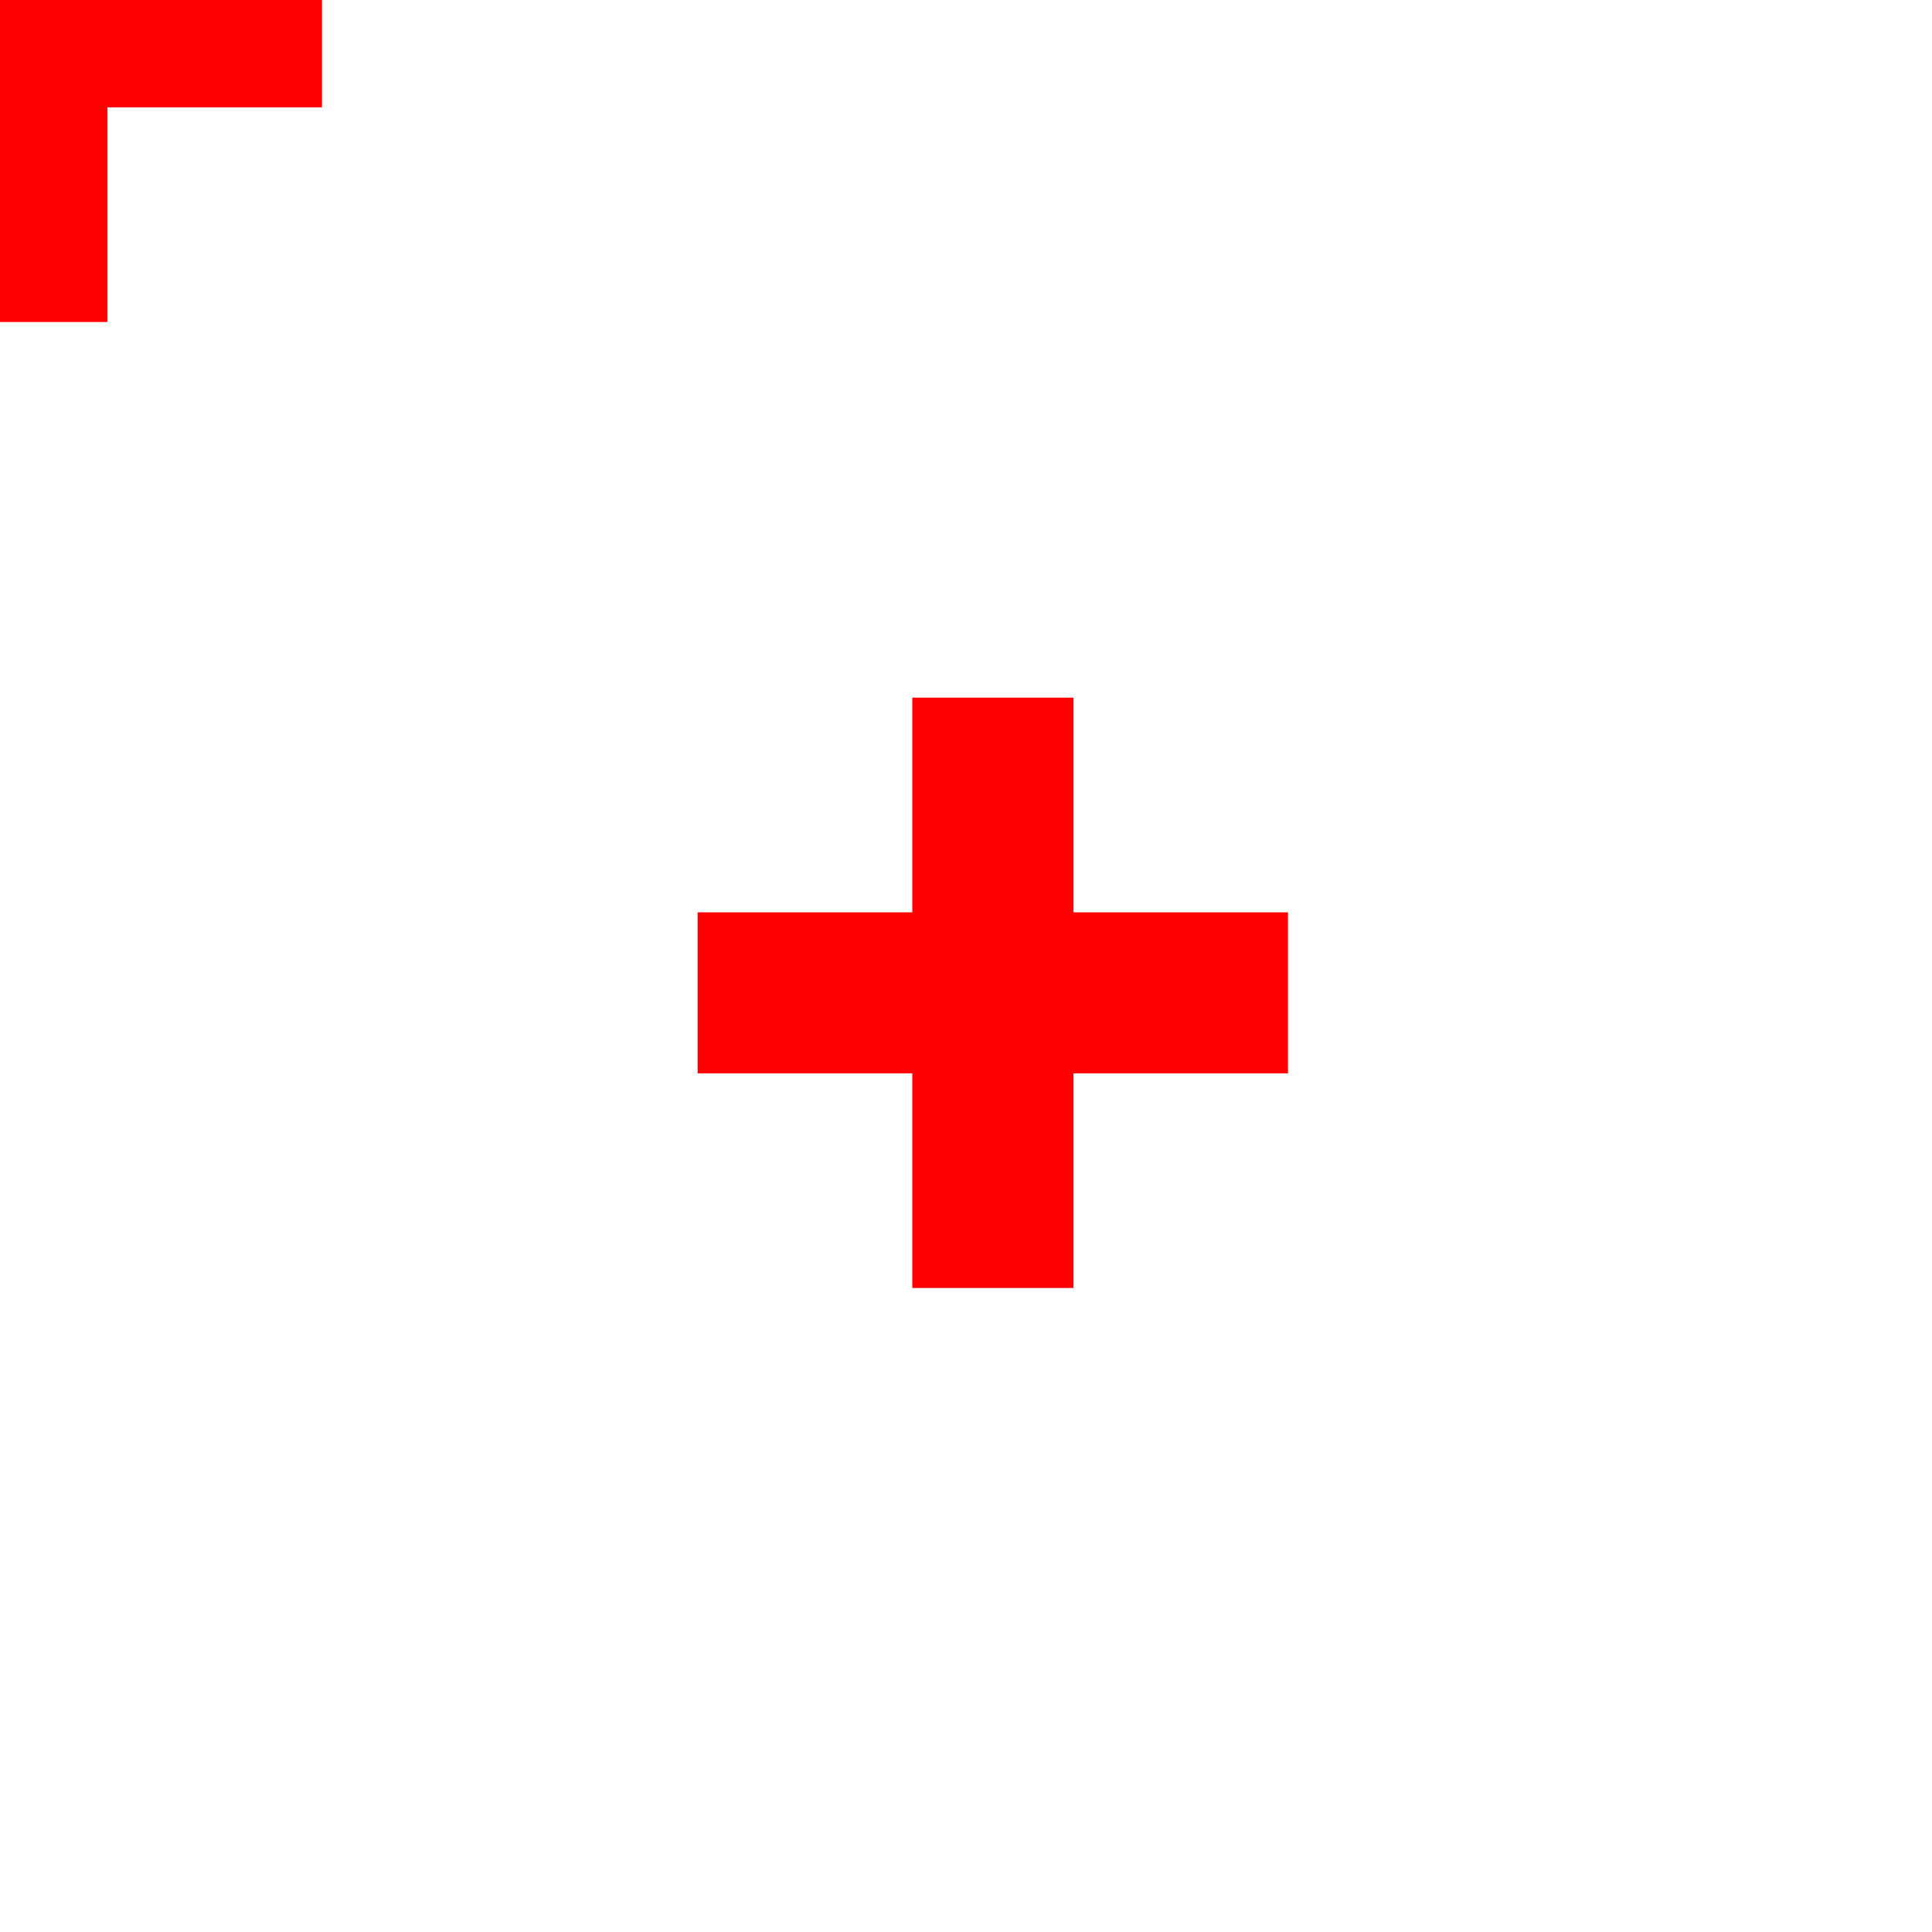
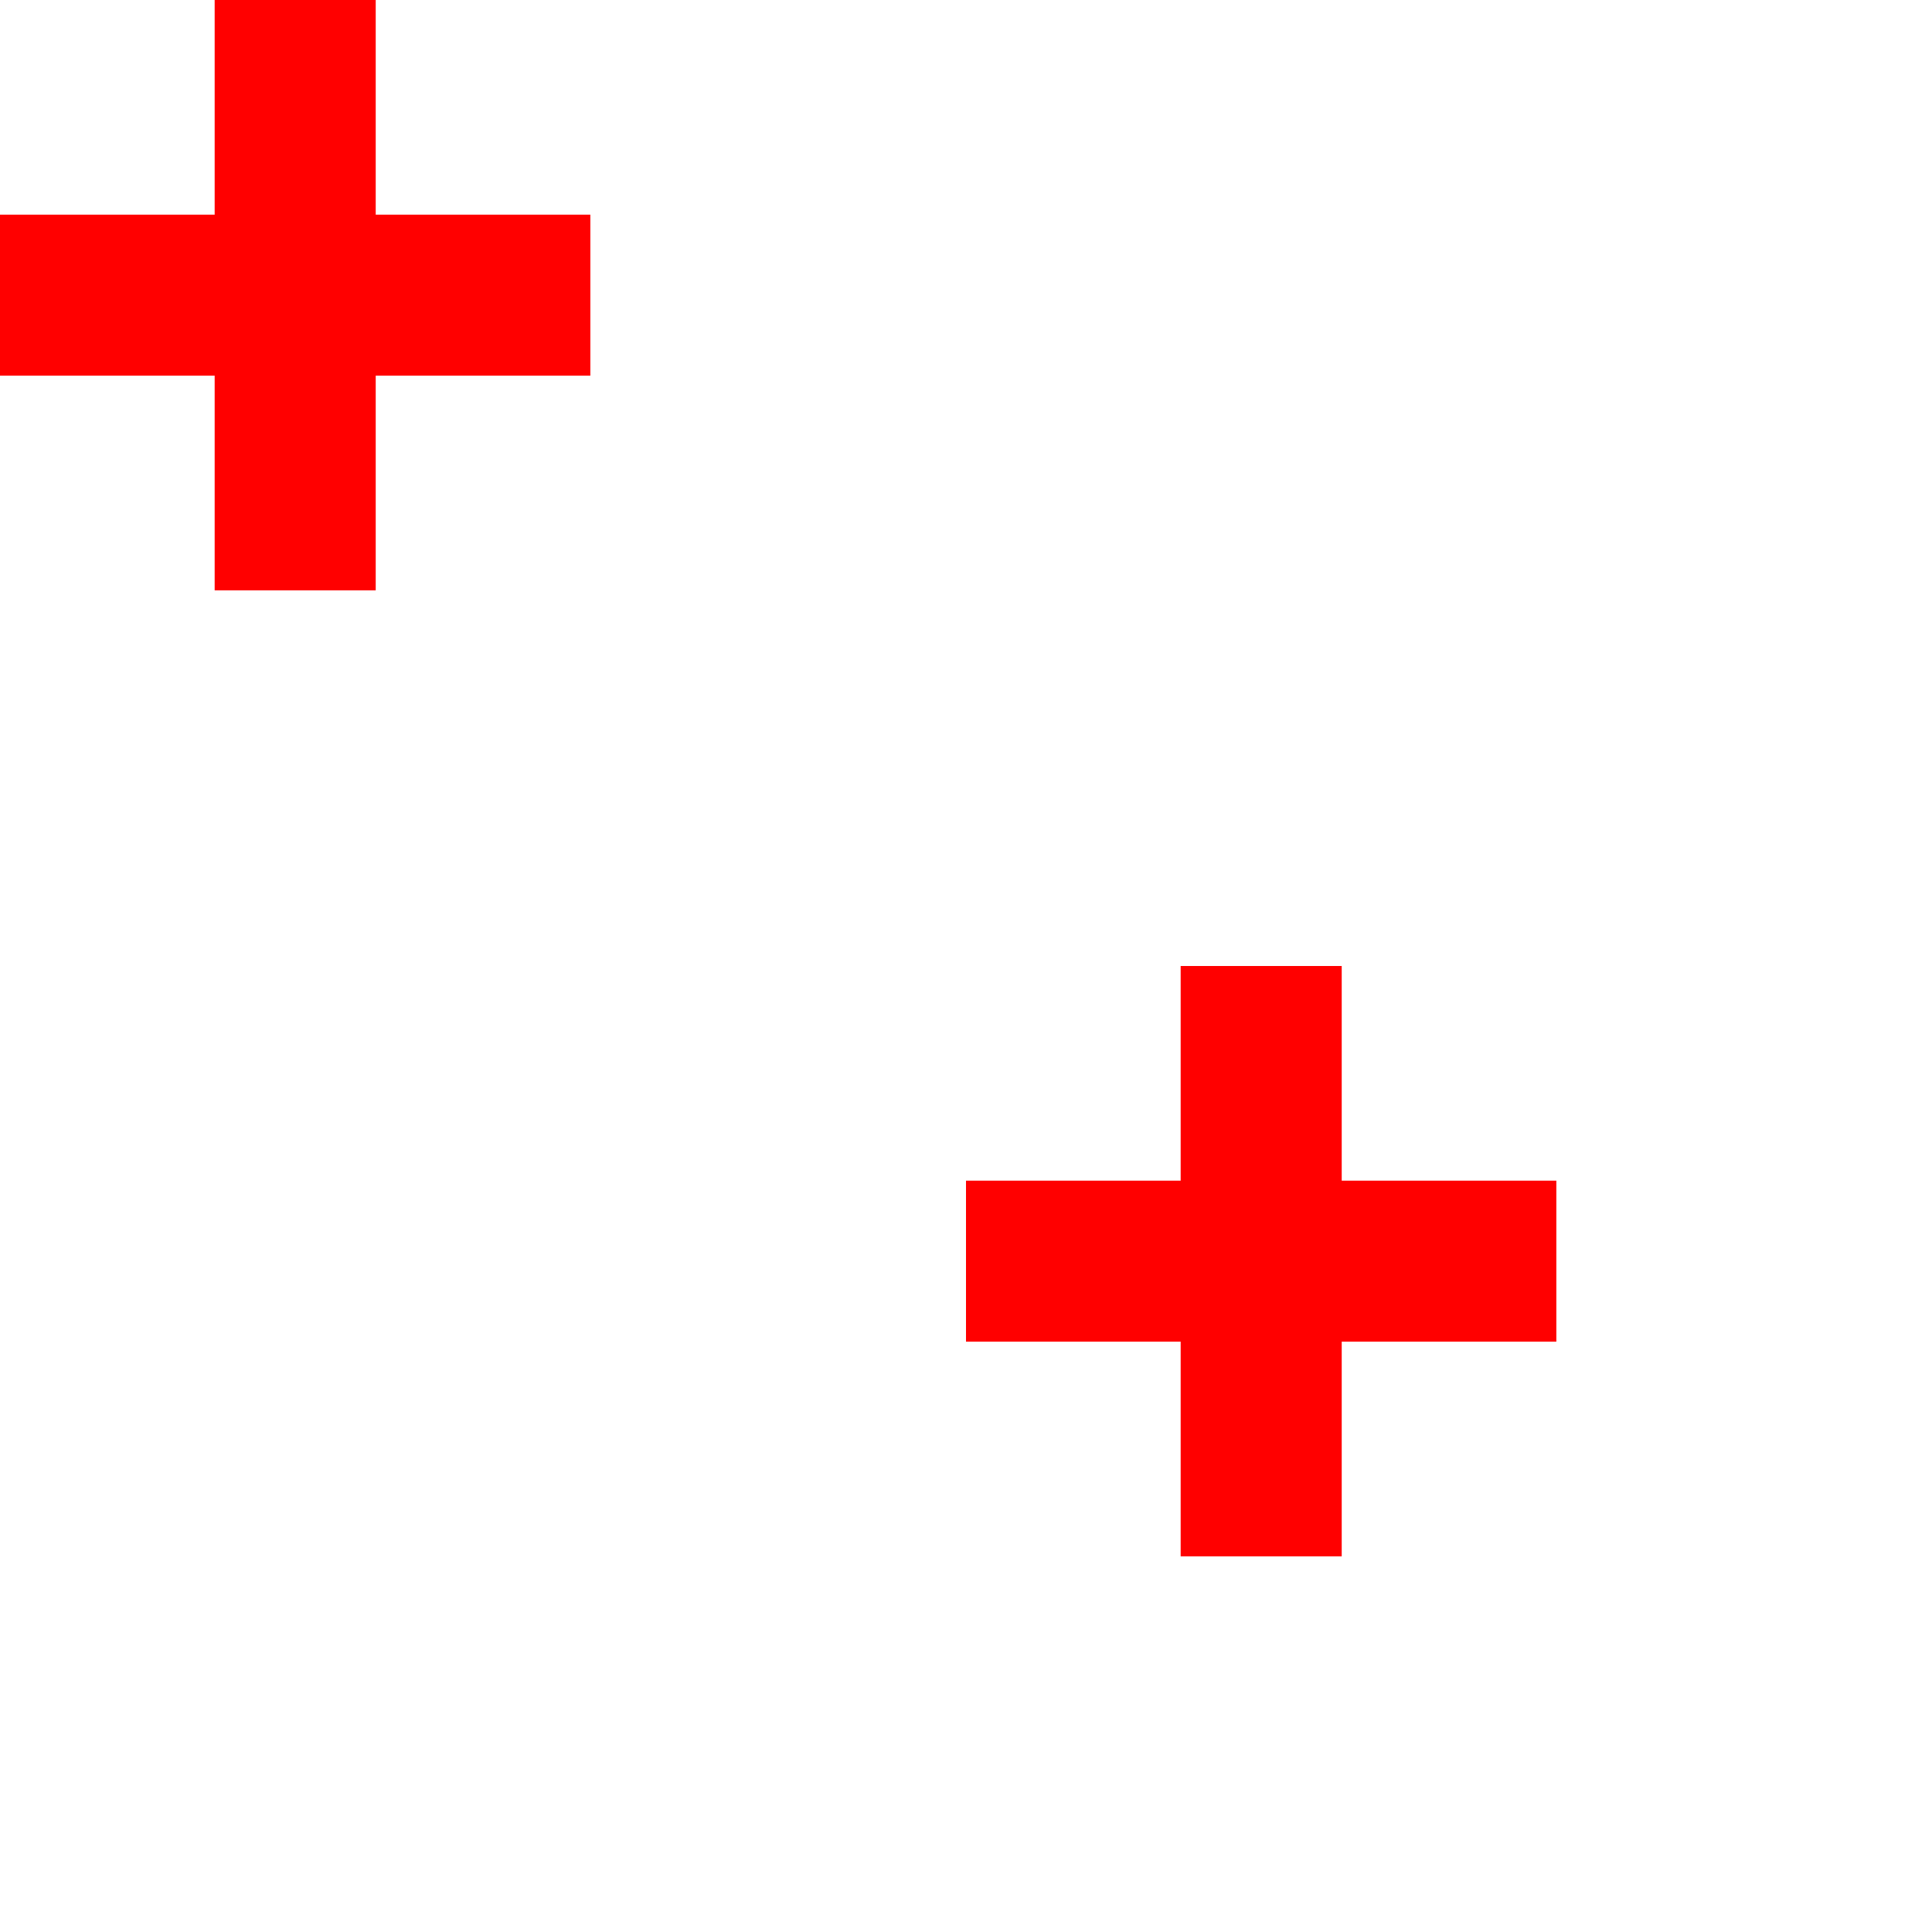
<svg xmlns="http://www.w3.org/2000/svg" width="36" height="36" viewBox="0 0 36 36">
-   <path d="M-1-5v4h-4v3h4v4h3.001V2H6v-3H2.001v-4H-1zm18 18v4h-4v3h4v4h3.001v-4H24v-3h-3.999v-4H17z" fill="#F00" fill-rule="evenodd" />
+   <path d="M4 0v4H0v3h4v4h3.001V7H11V4H7.001V0H4zm18 18v4h-4v3h4v4h3.001v-4H29v-3h-3.999v-4H22z" fill="#F00" fill-rule="evenodd" />
</svg>
